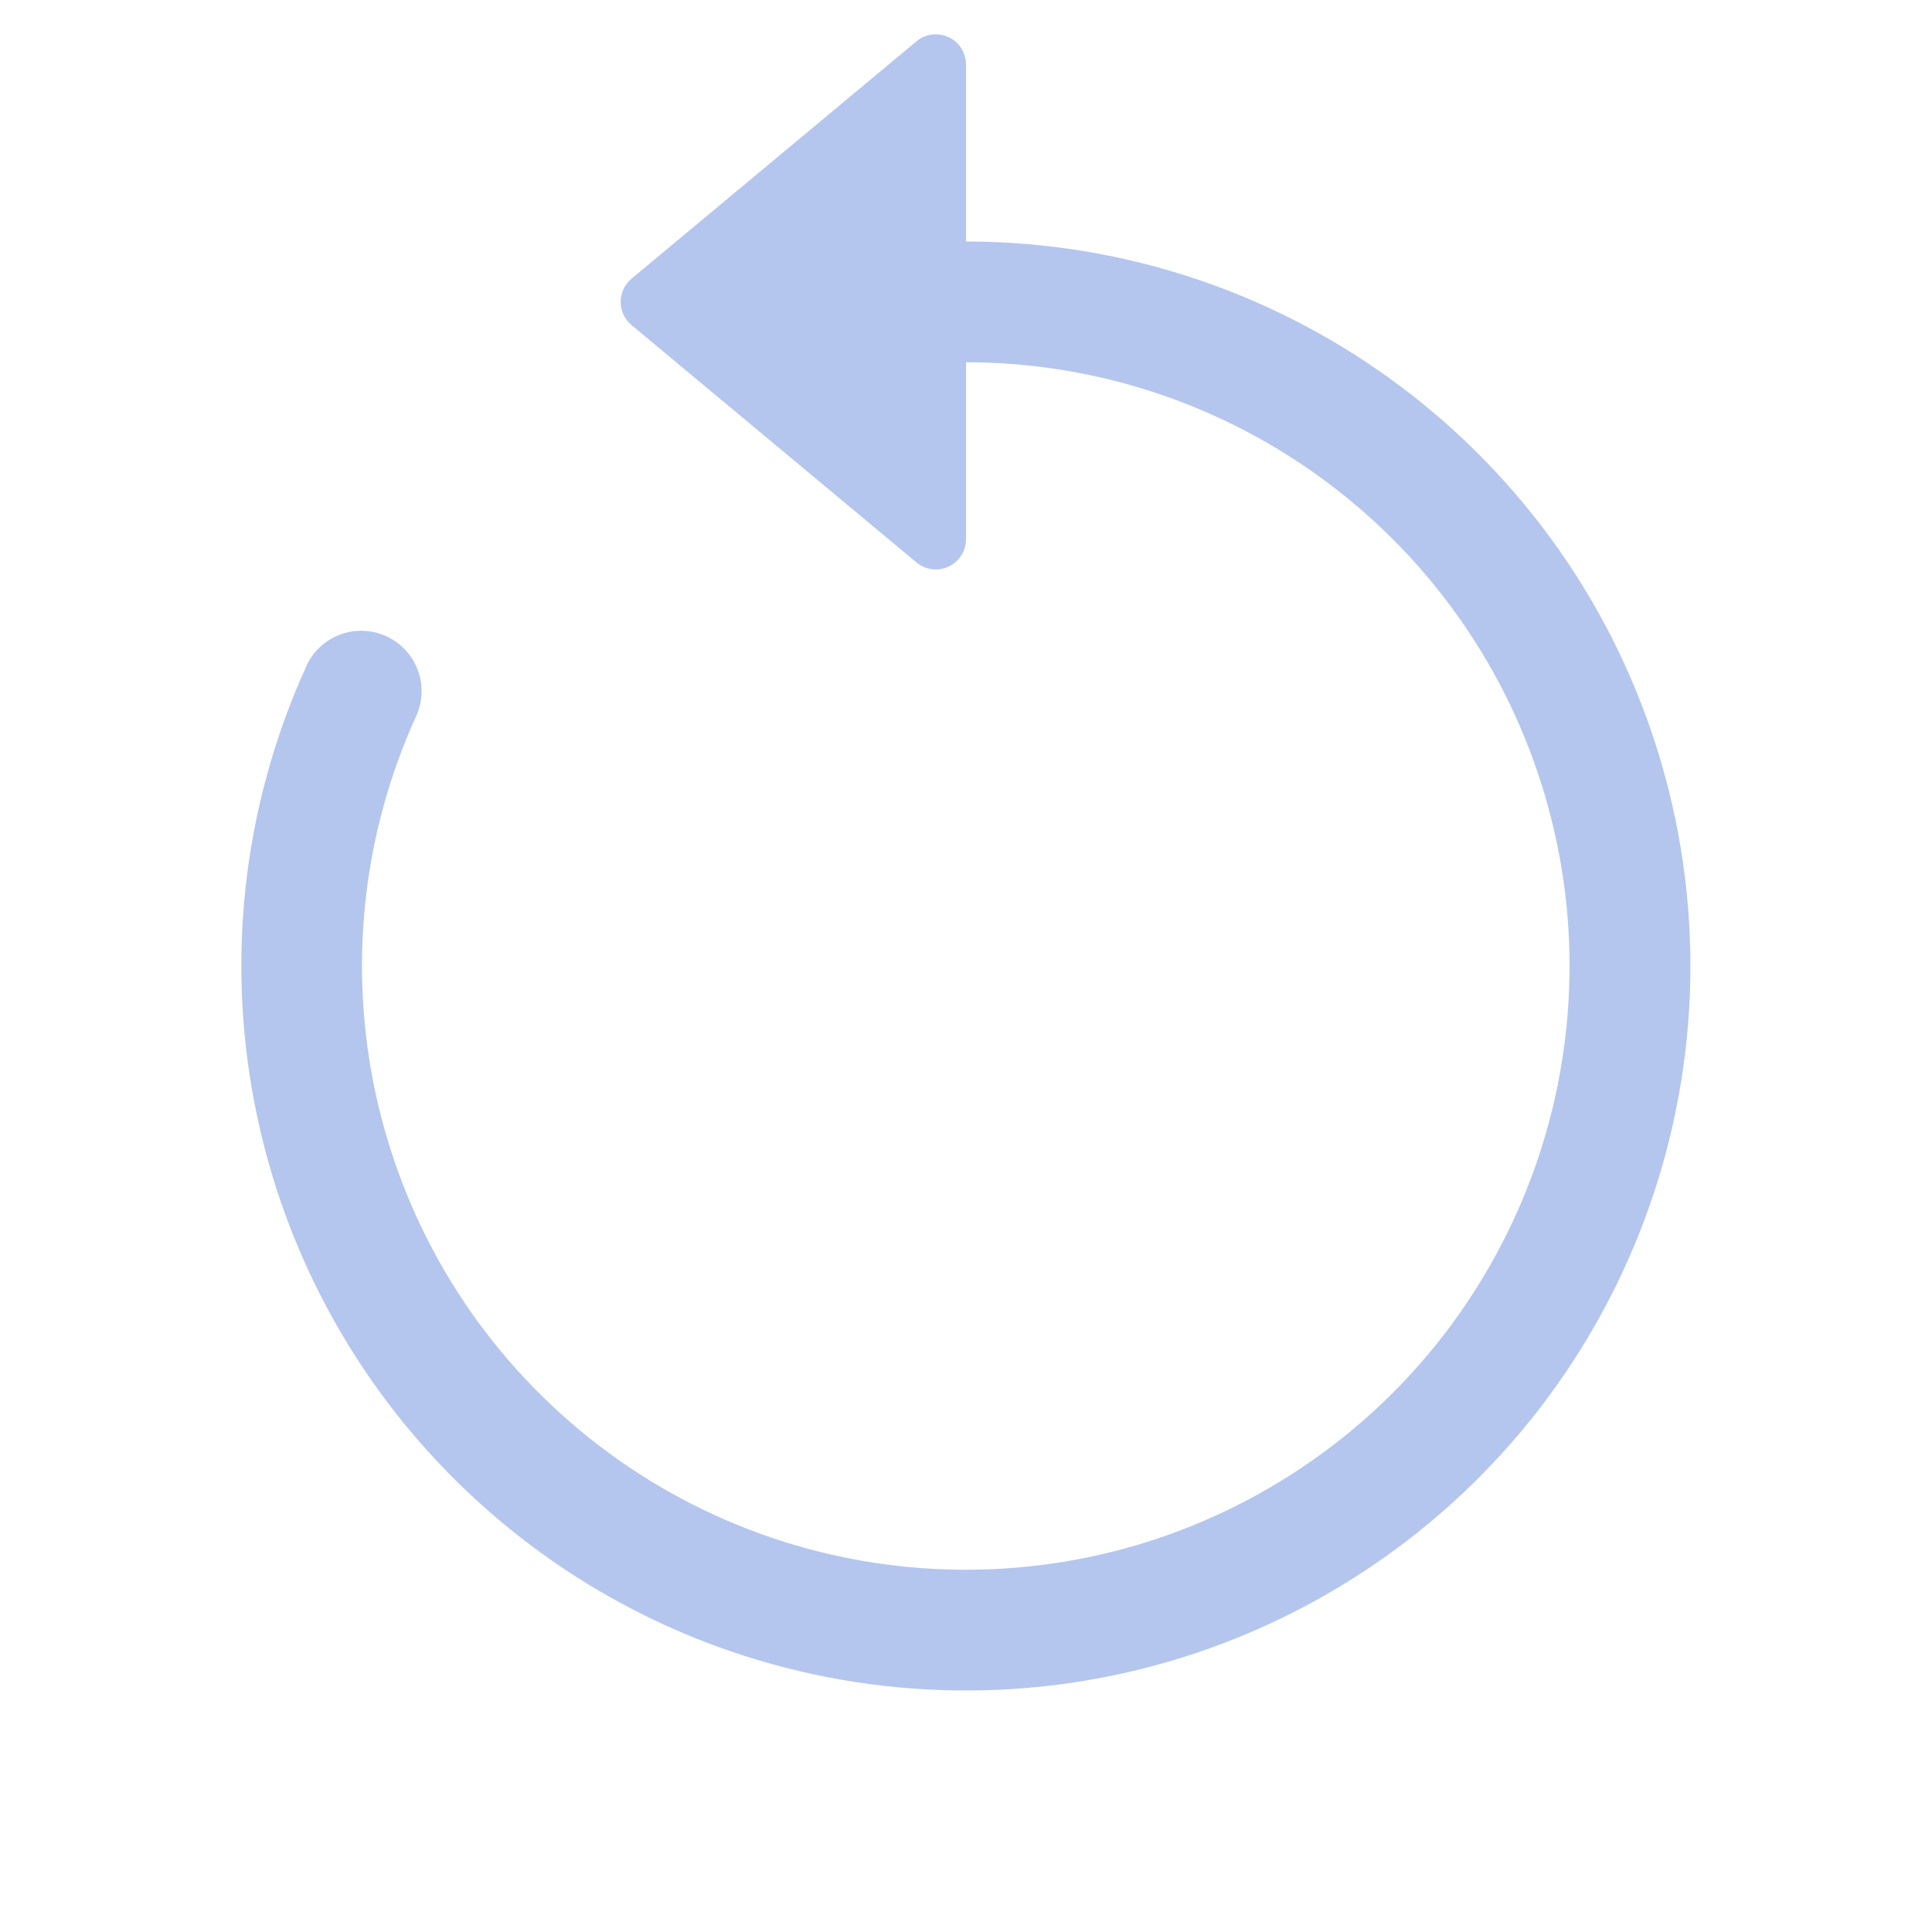
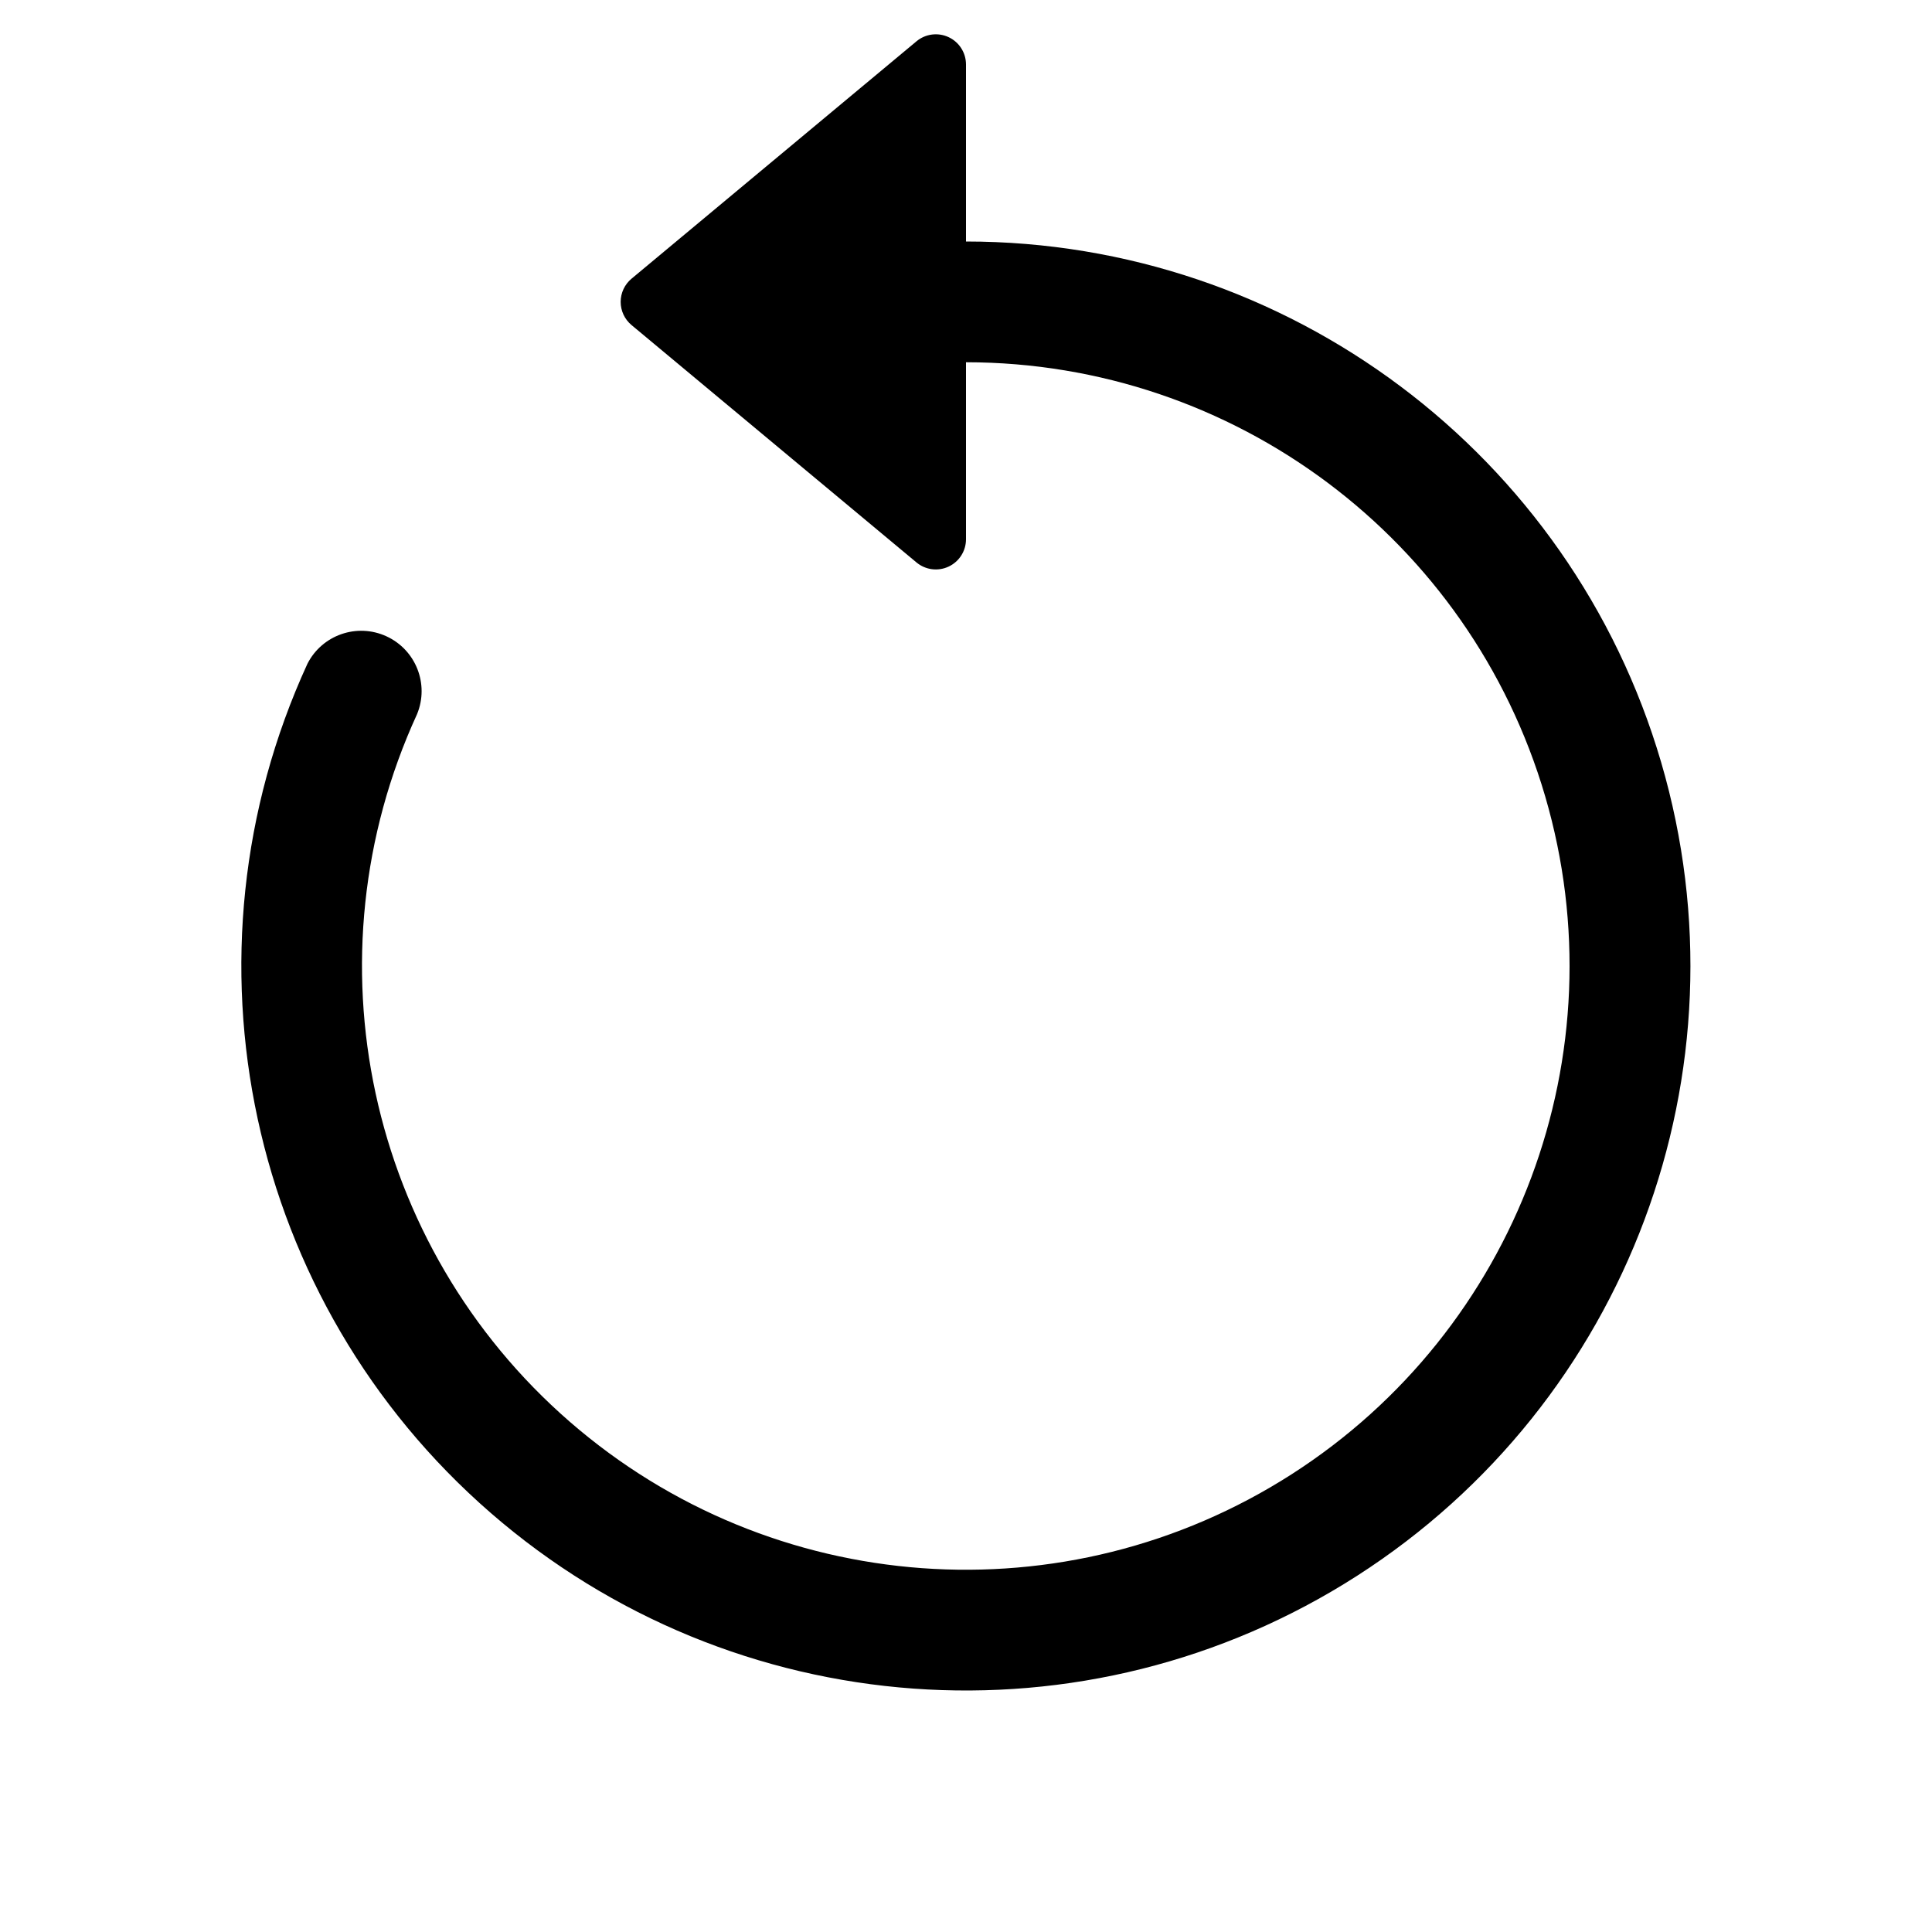
- <svg xmlns="http://www.w3.org/2000/svg" width="16" height="16" fill="#B4C6EE" class="bi bi-arrow-counterclockwise" viewBox="0 0 16 16">
+ <svg xmlns="http://www.w3.org/2000/svg" width="16" height="16" fill="currentColor" class="bi bi-arrow-counterclockwise" viewBox="0 0 16 16">
  <path fill-rule="evenodd" d="M8 3a5 5 0 1 1-4.546 2.914.5.5 0 0 0-.908-.417A6 6 0 1 0 8 2v1z" />
  <path d="M8 4.466V.534a.25.25 0 0 0-.41-.192L5.23 2.308a.25.25 0 0 0 0 .384l2.36 1.966A.25.25 0 0 0 8 4.466z" />
</svg>
